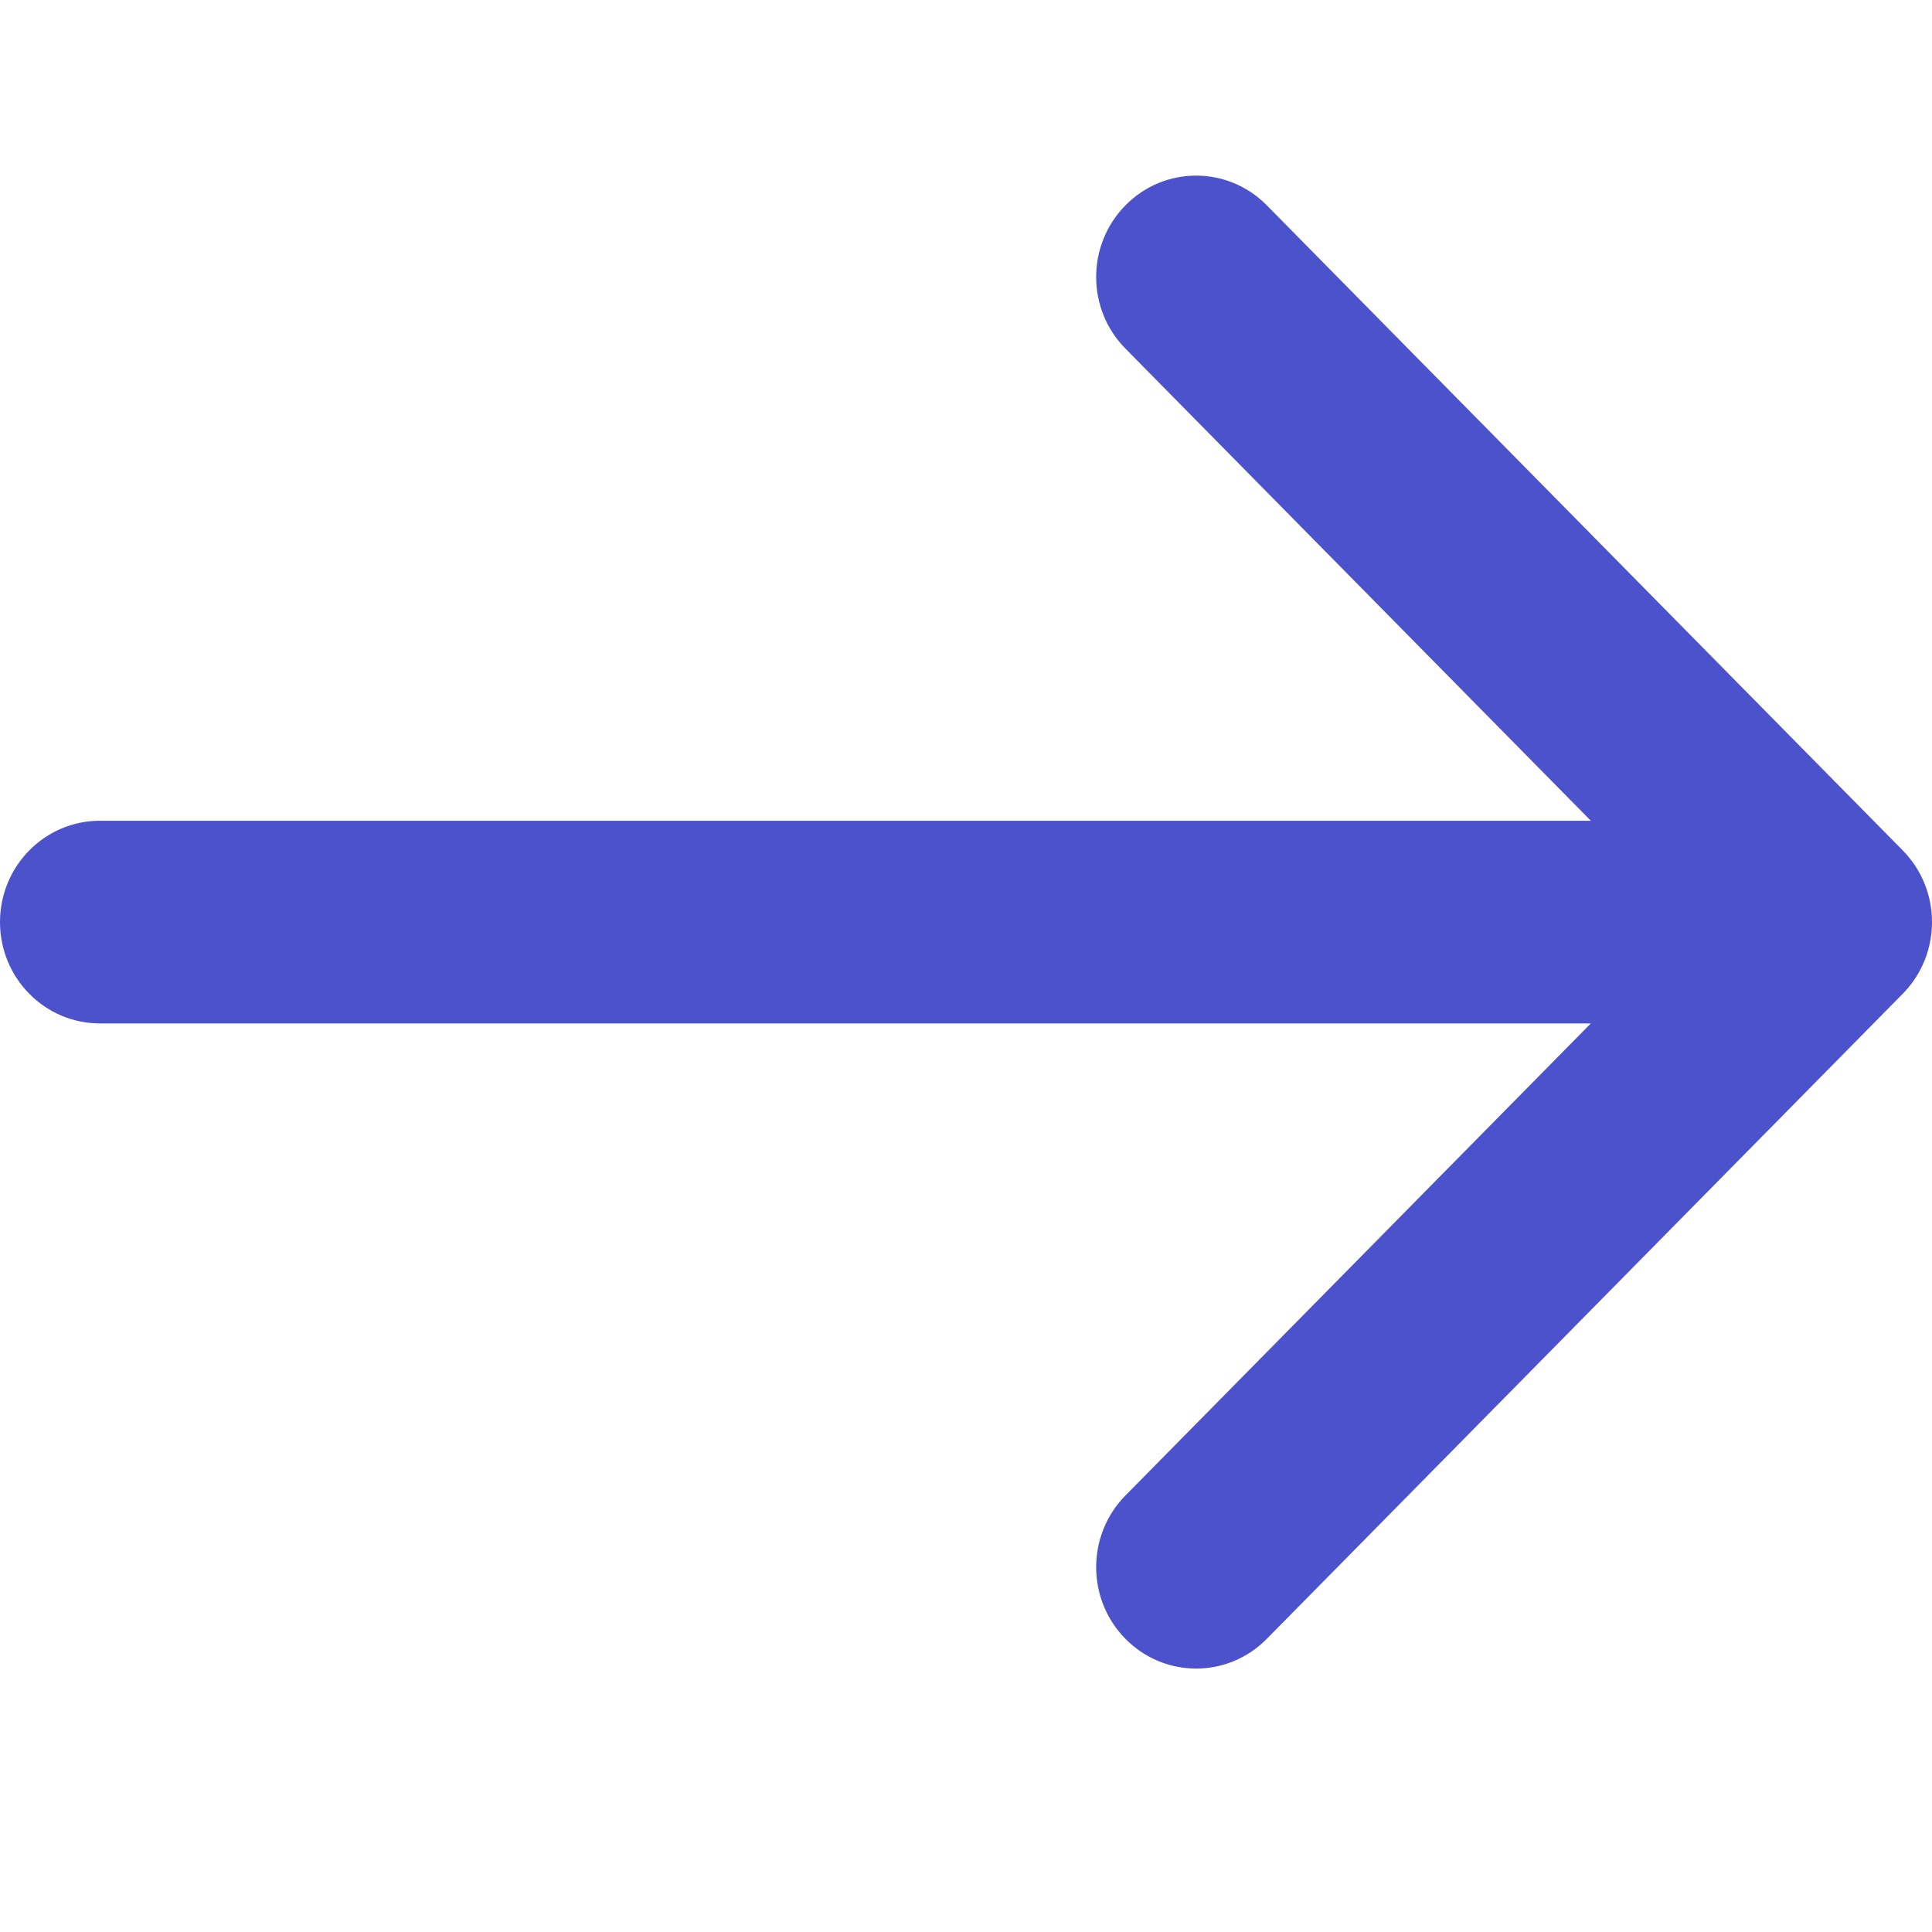
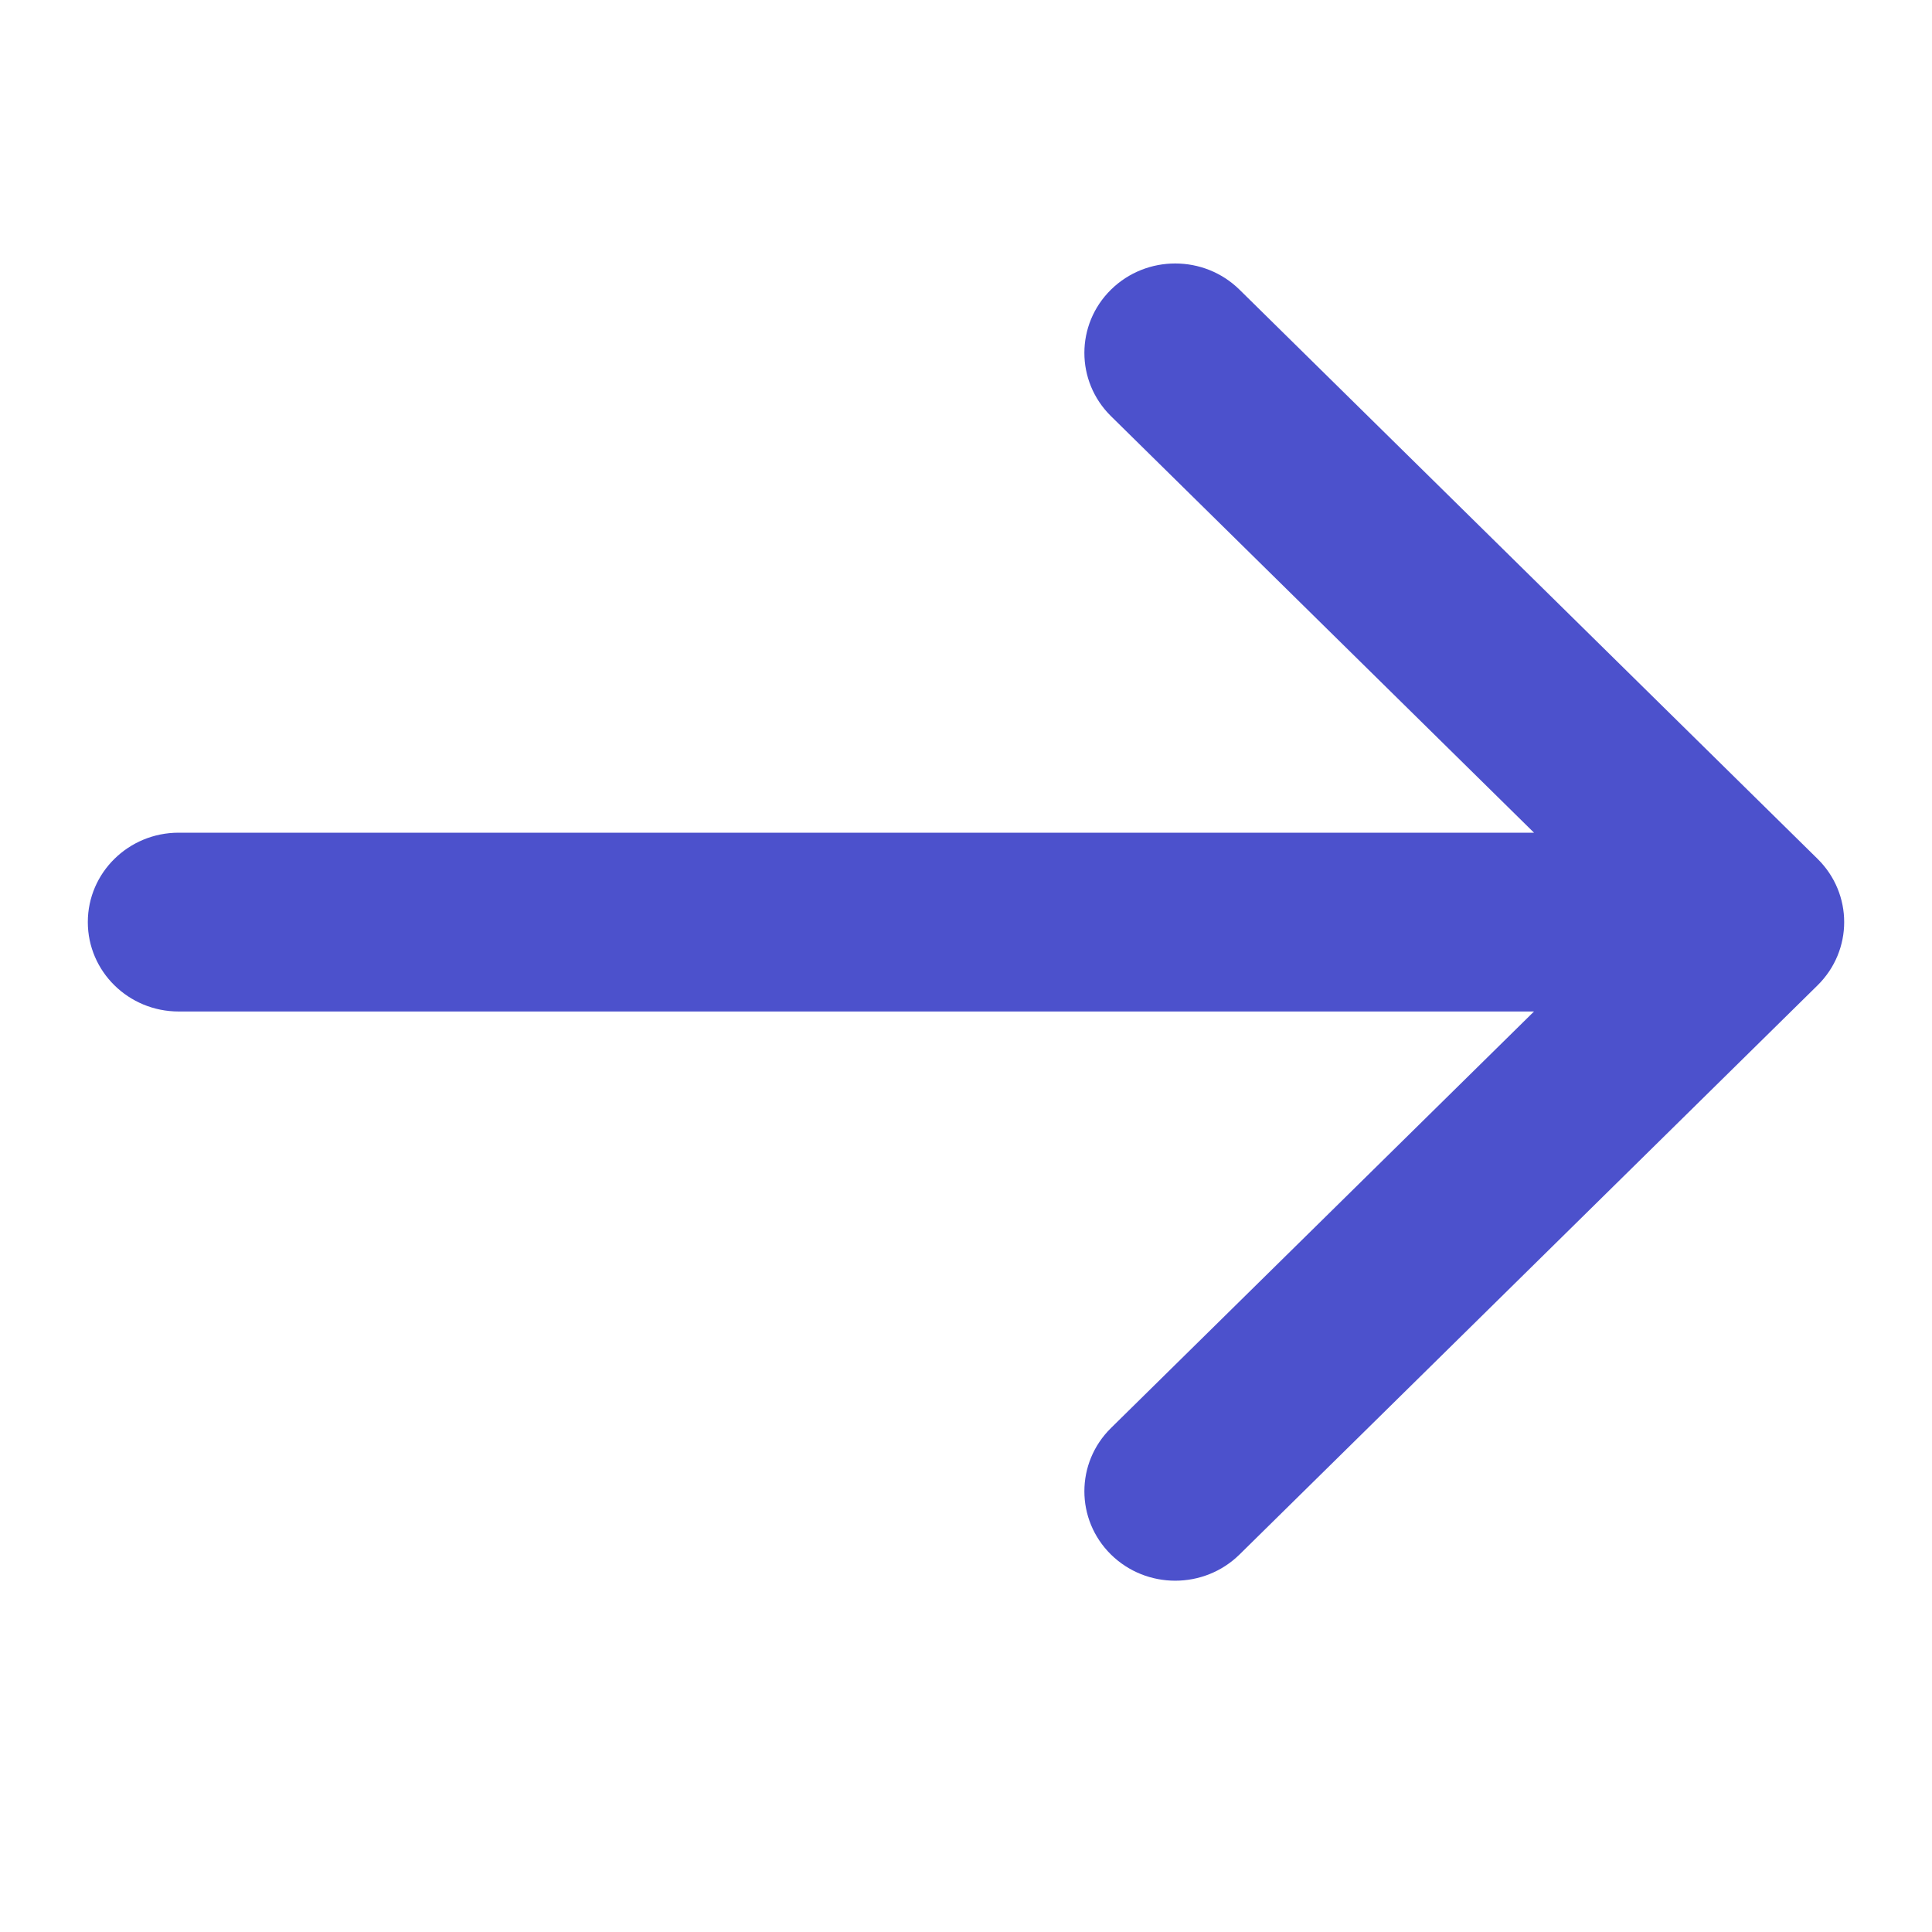
<svg xmlns="http://www.w3.org/2000/svg" width="22" height="22" viewBox="0 0 22 22" fill="none">
-   <path fill-rule="evenodd" clip-rule="evenodd" d="M21.667 9.684C22.111 10.135 22.111 10.865 21.667 11.316L14.425 18.662C13.981 19.113 13.26 19.113 12.816 18.662C12.371 18.211 12.371 17.48 12.816 17.029L18.115 11.654L1.138 11.654C0.509 11.654 6.87363e-07 11.137 7.43094e-07 10.5C7.98824e-07 9.863 0.509 9.346 1.138 9.346L18.115 9.346L12.816 3.97C12.371 3.52 12.371 2.789 12.816 2.338C13.26 1.887 13.981 1.887 14.425 2.338L21.667 9.684Z" fill="#4C51CC" />
+   <path fill-rule="evenodd" clip-rule="evenodd" d="M20.697 9.78C21.101 10.178 21.101 10.822 20.697 11.22L14.114 17.702C13.71 18.099 13.055 18.099 12.651 17.702C12.247 17.304 12.247 16.659 12.651 16.261L17.468 11.518L2.034 11.518C1.463 11.518 1 11.062 1 10.5C1 9.938 1.463 9.482 2.034 9.482L17.468 9.482L12.651 4.739C12.247 4.341 12.247 3.696 12.651 3.298C13.055 2.901 13.71 2.901 14.114 3.298L20.697 9.78Z" fill="#4C51CC" />
</svg>
